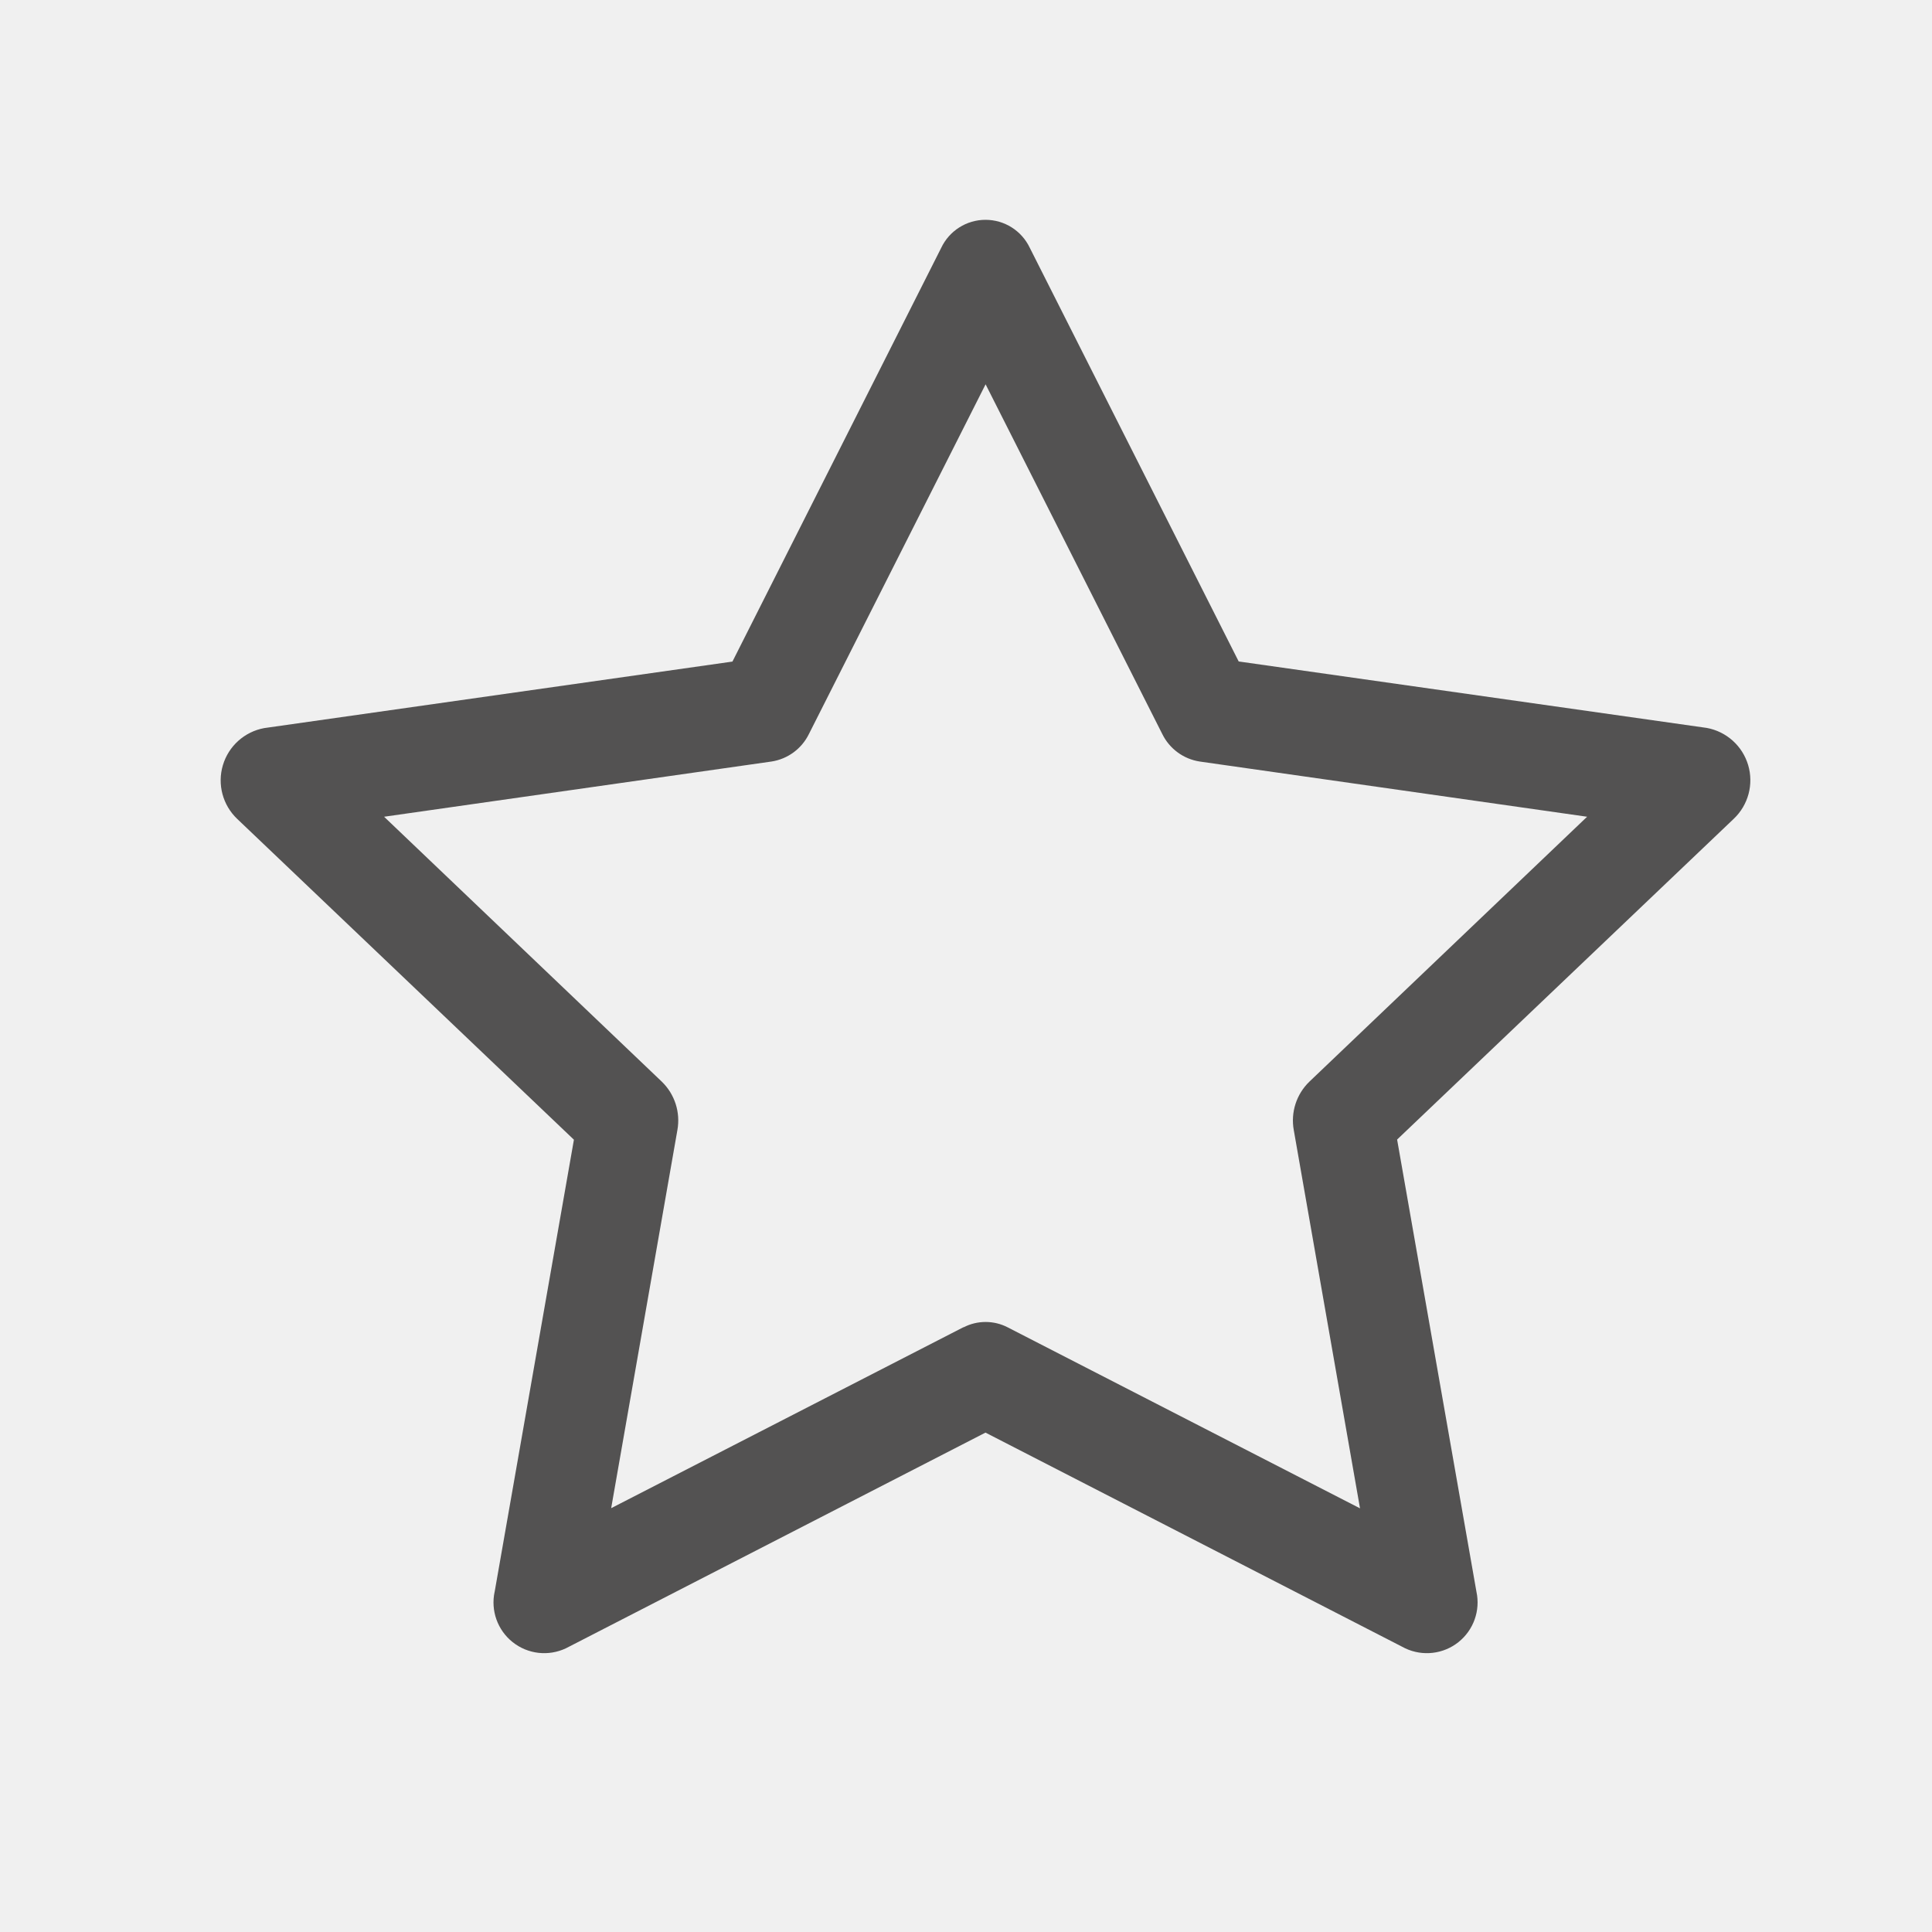
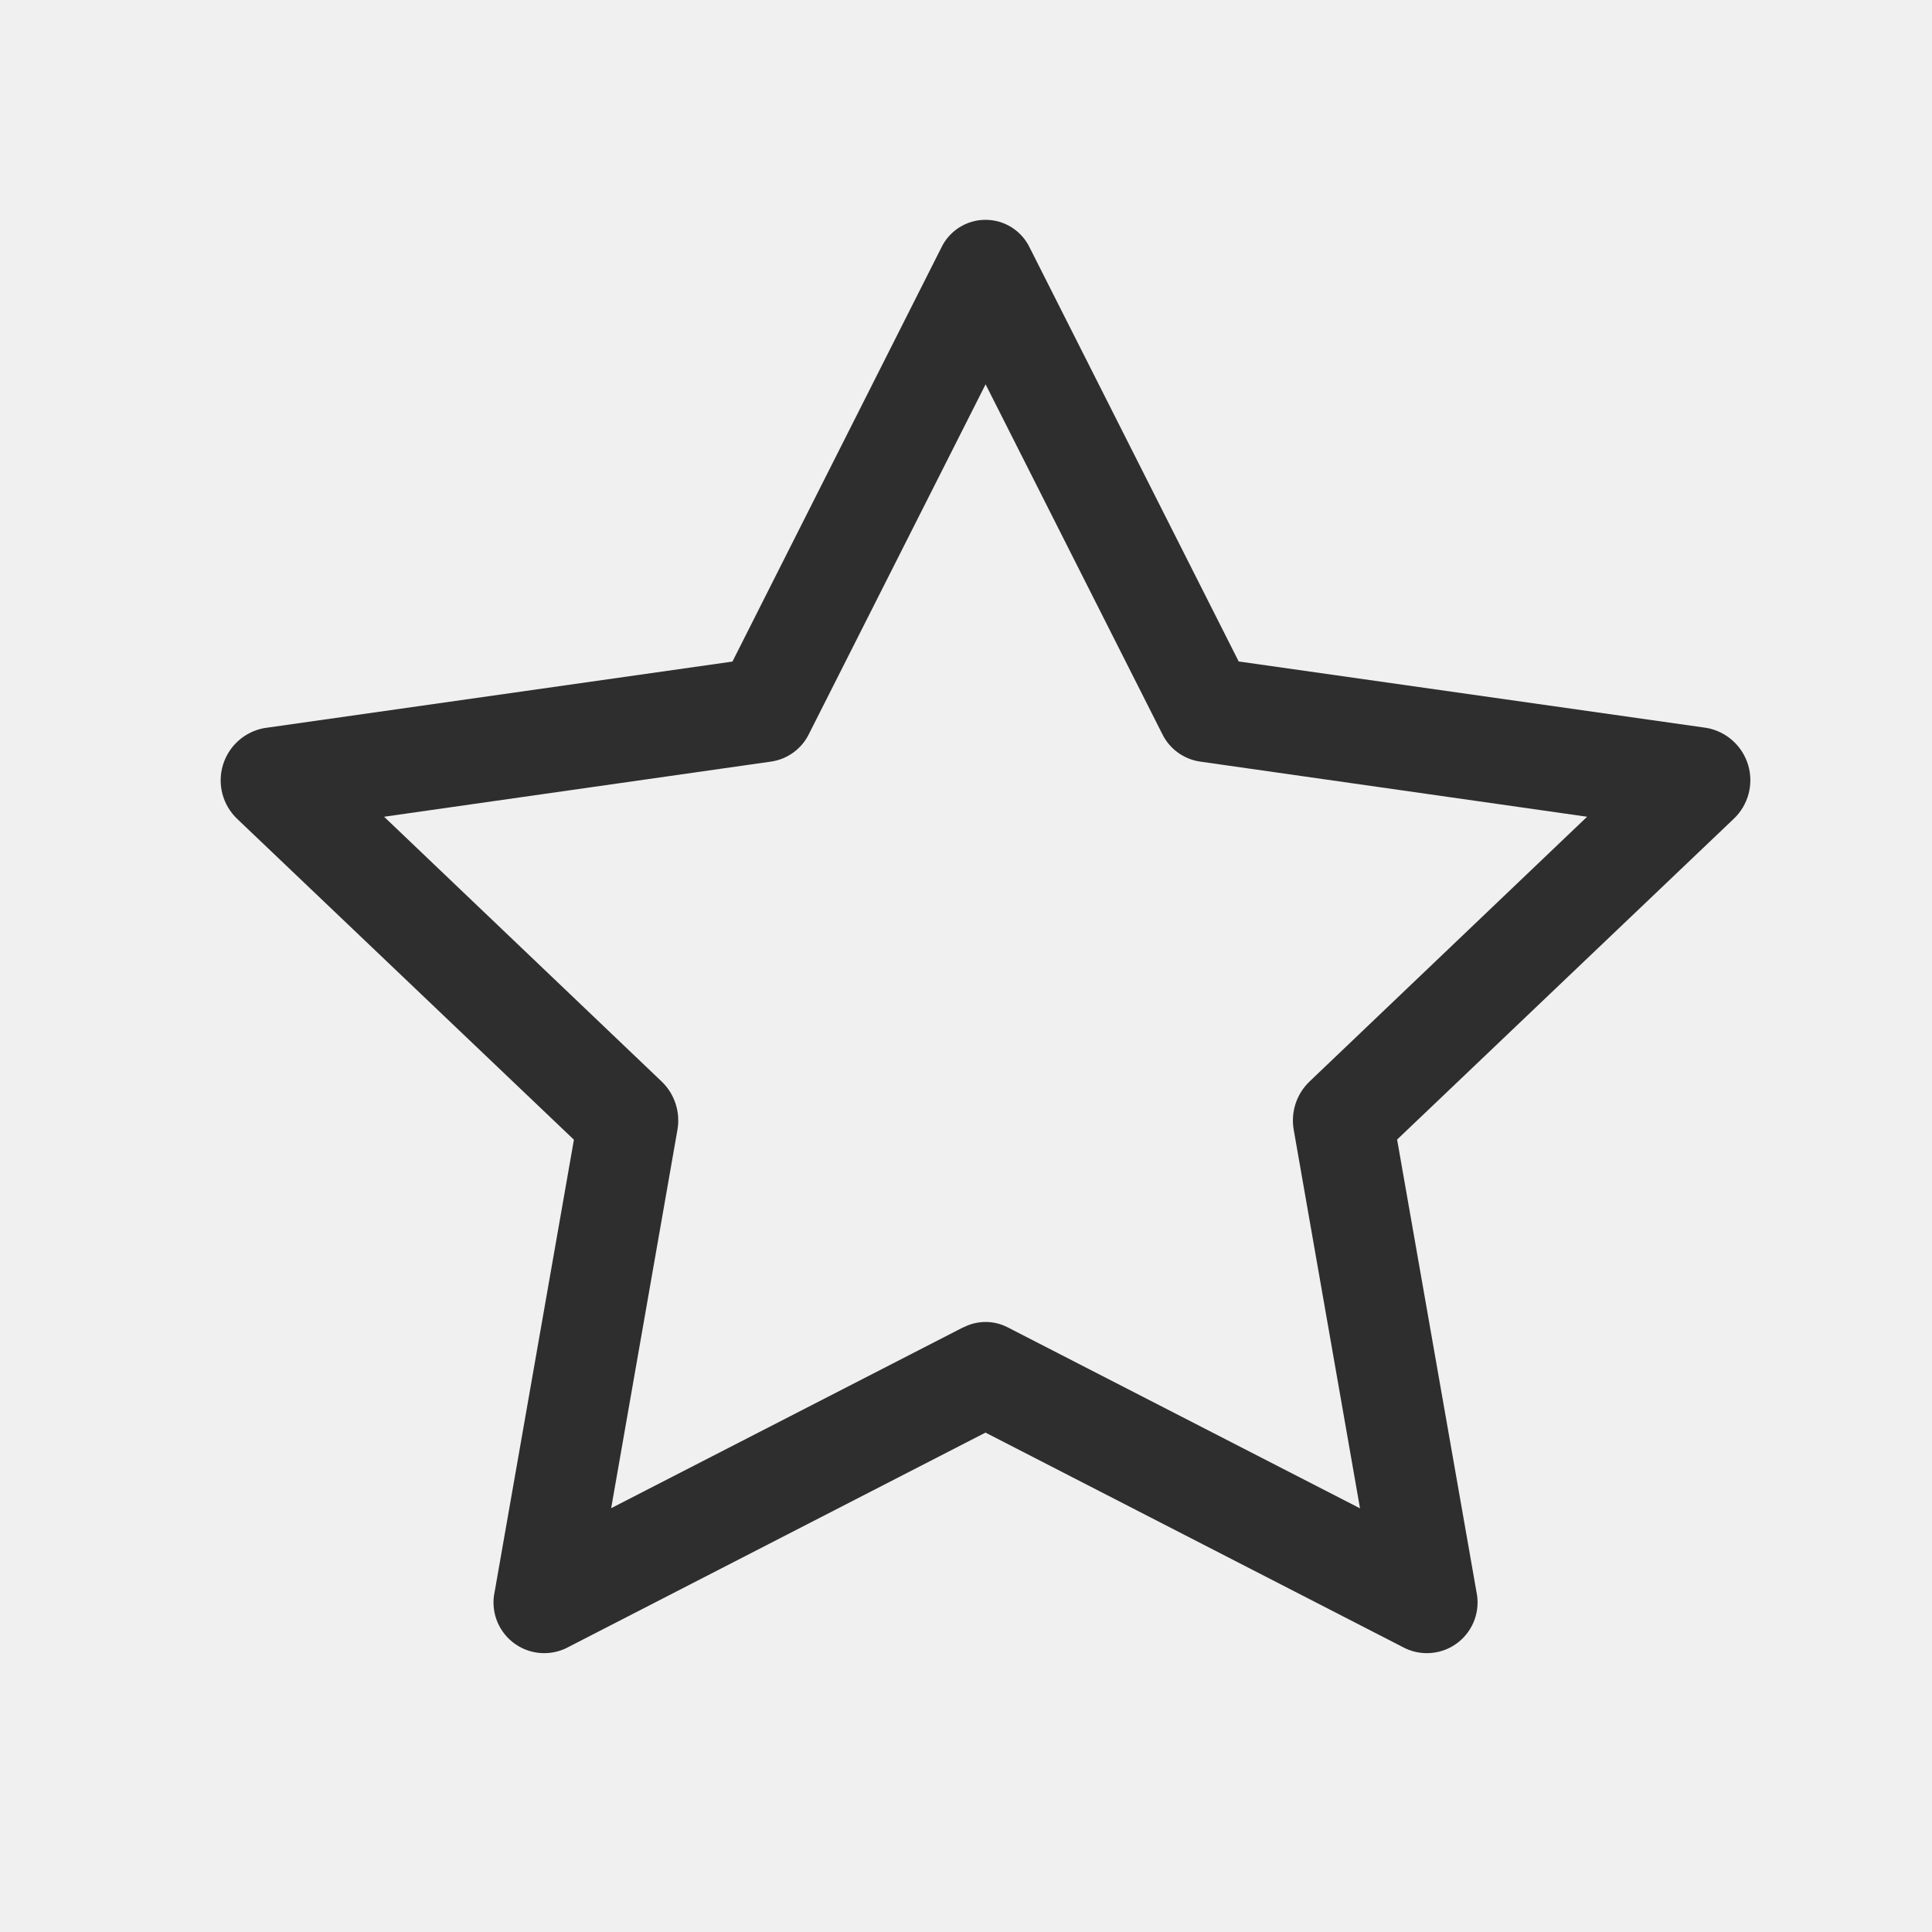
<svg xmlns="http://www.w3.org/2000/svg" width="35" height="35" viewBox="0 0 35 35">
  <defs>
-     <style>.a{fill:#fff;opacity:0;}.b{fill:#535252;fill-rule:evenodd;}</style>
+     <style>.a{fill:#fff;opacity:0;}.b{fill:#2e2e2e;fill-rule:evenodd;}</style>
  </defs>
  <g transform="translate(-32 -10.04)">
    <g transform="translate(-113 -211.96)">
      <rect class="a" width="35" height="35" transform="translate(145 222)" />
    </g>
    <g transform="translate(35.997 12.9)">
      <path class="b" d="M4.964,25.975A.919.919,0,0,0,6.256,27l7.6-3.907L21.458,27a.919.919,0,0,0,1.292-1.025l-1.437-8.191,6.1-5.812a.963.963,0,0,0-.49-1.645L18.443,9.123,14.659,1.63a.888.888,0,0,0-1.605,0L9.272,9.125.79,10.33A.963.963,0,0,0,.3,11.975l6.1,5.812L4.964,25.978Zm8.494-4.792L7.075,24.462l1.2-6.852a.978.978,0,0,0-.282-.874l-5.032-4.8,7.017-1a.909.909,0,0,0,.68-.5l3.2-6.334,3.2,6.334a.909.909,0,0,0,.68.5l7.017,1-5.032,4.8a.977.977,0,0,0-.282.877l1.2,6.852-6.383-3.279a.871.871,0,0,0-.8,0Z" transform="translate(0)" />
    </g>
  </g>
</svg>
